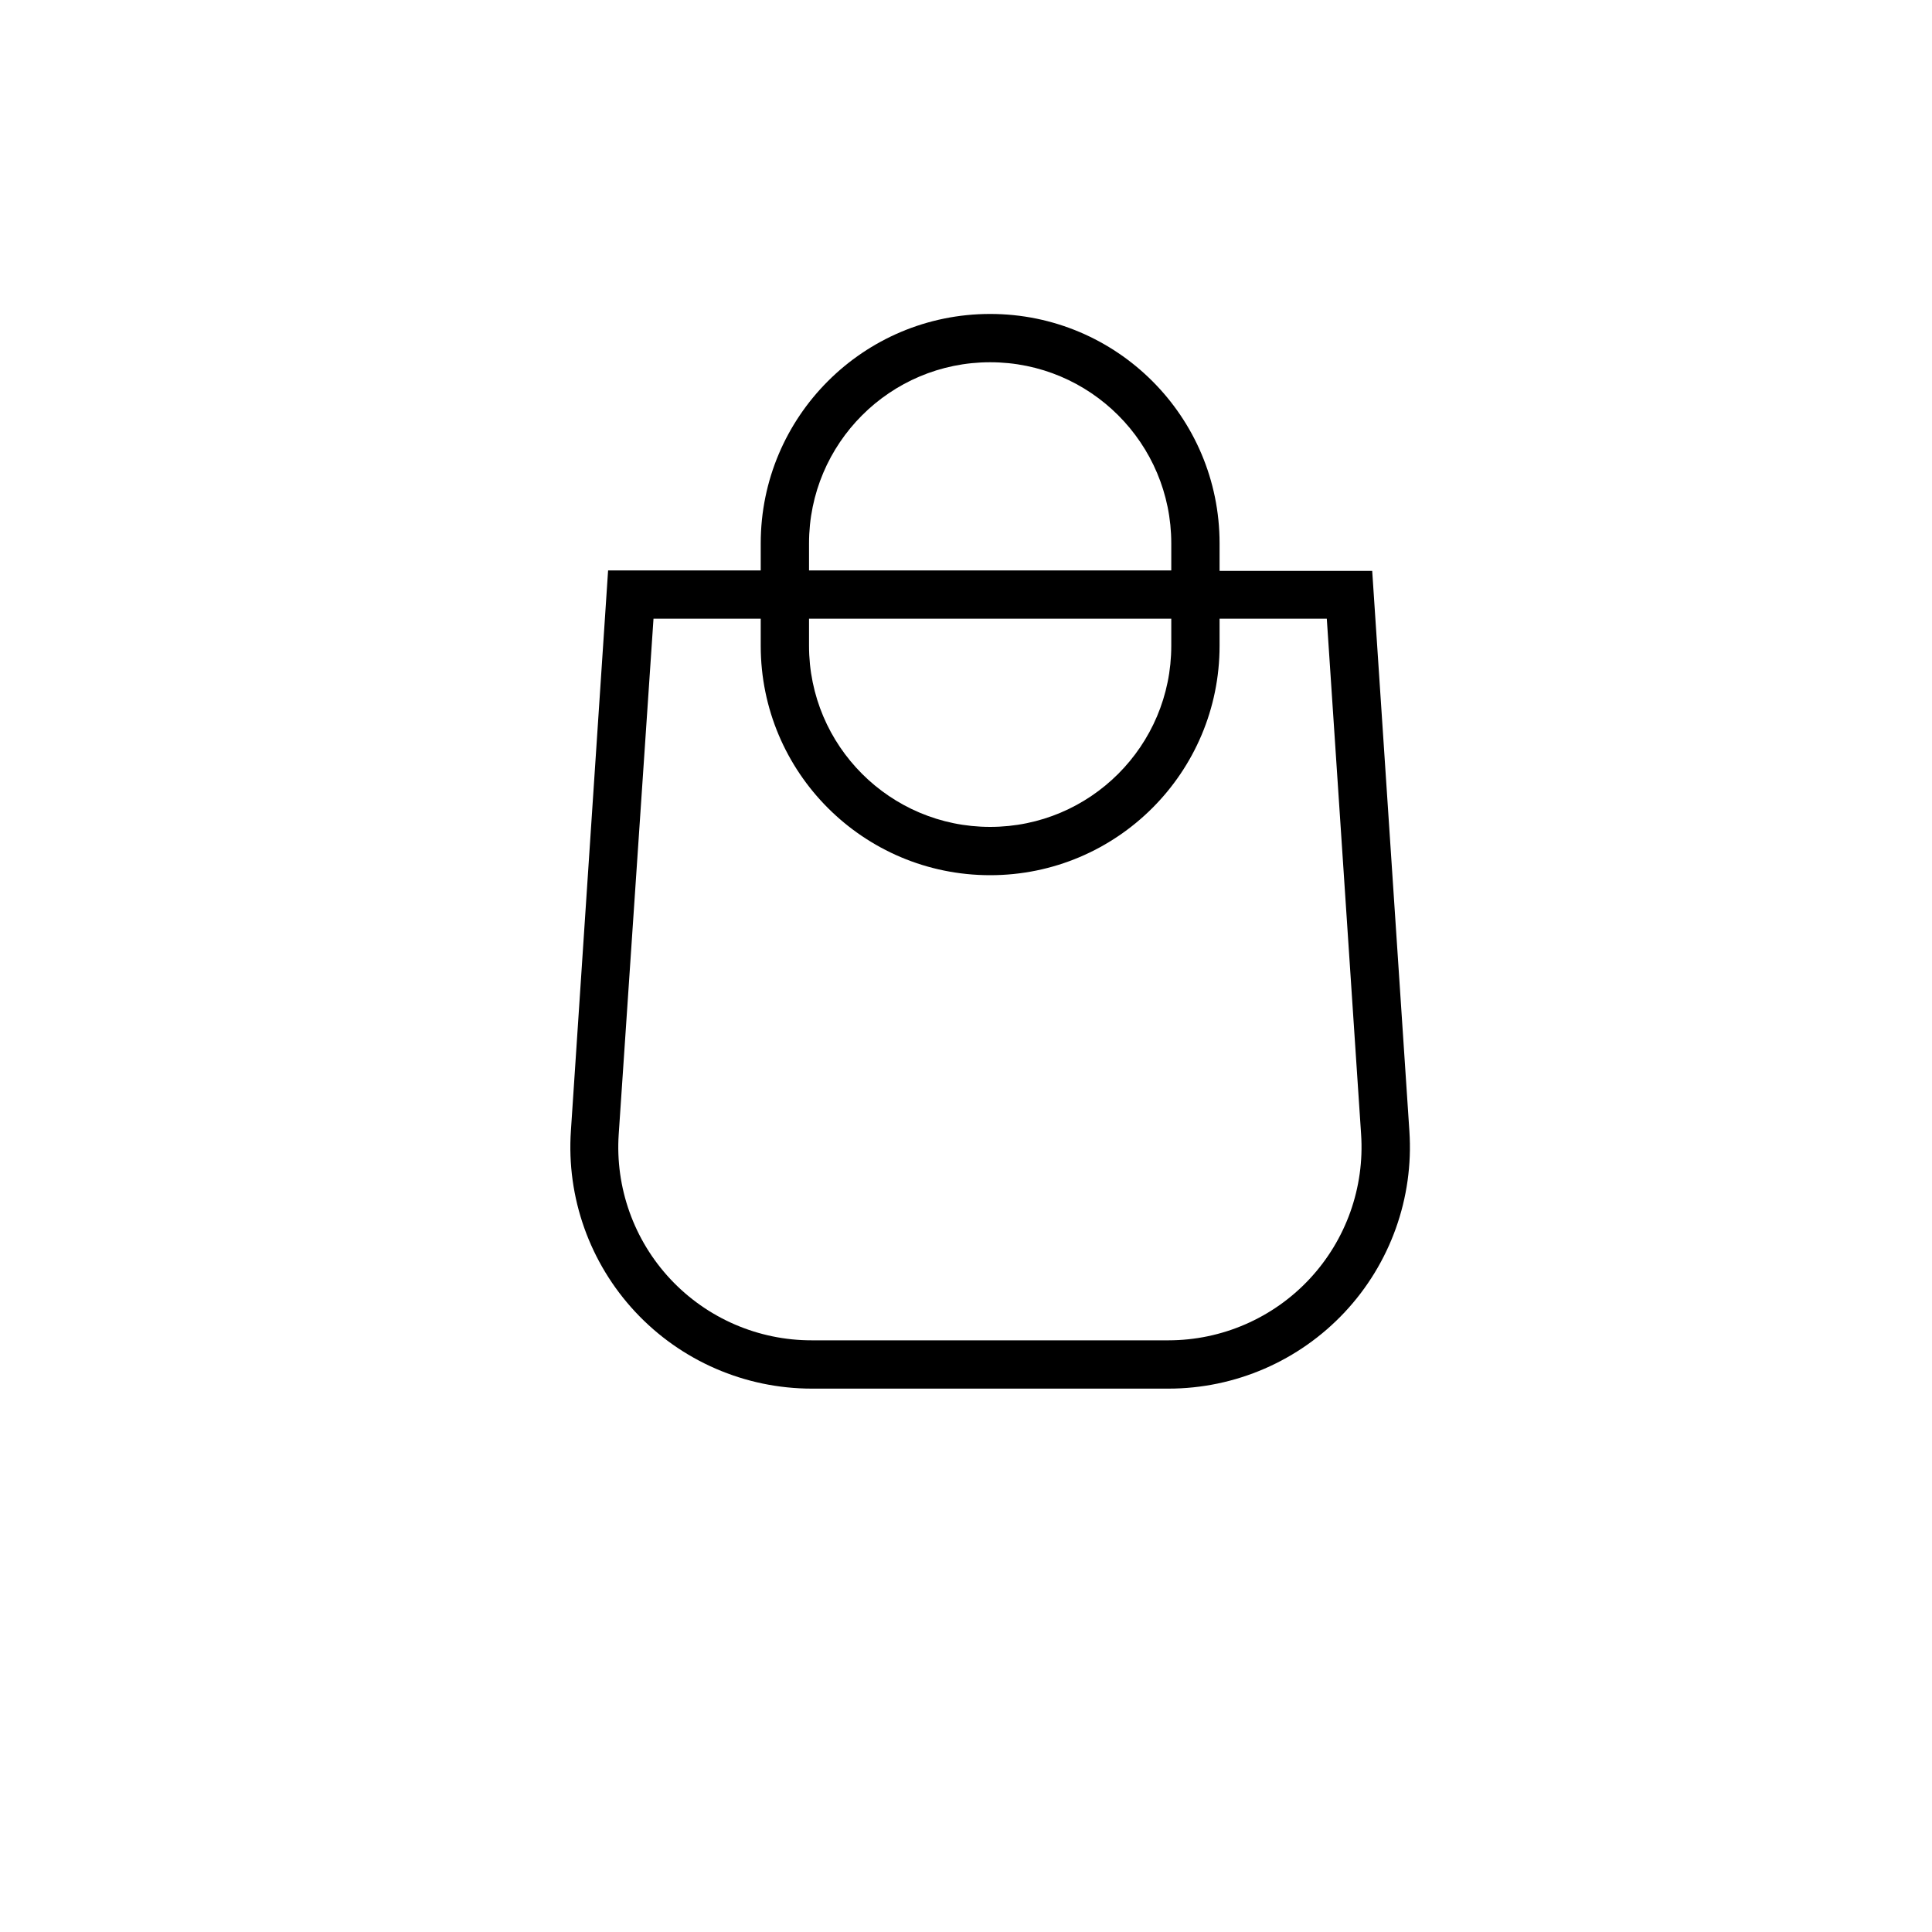
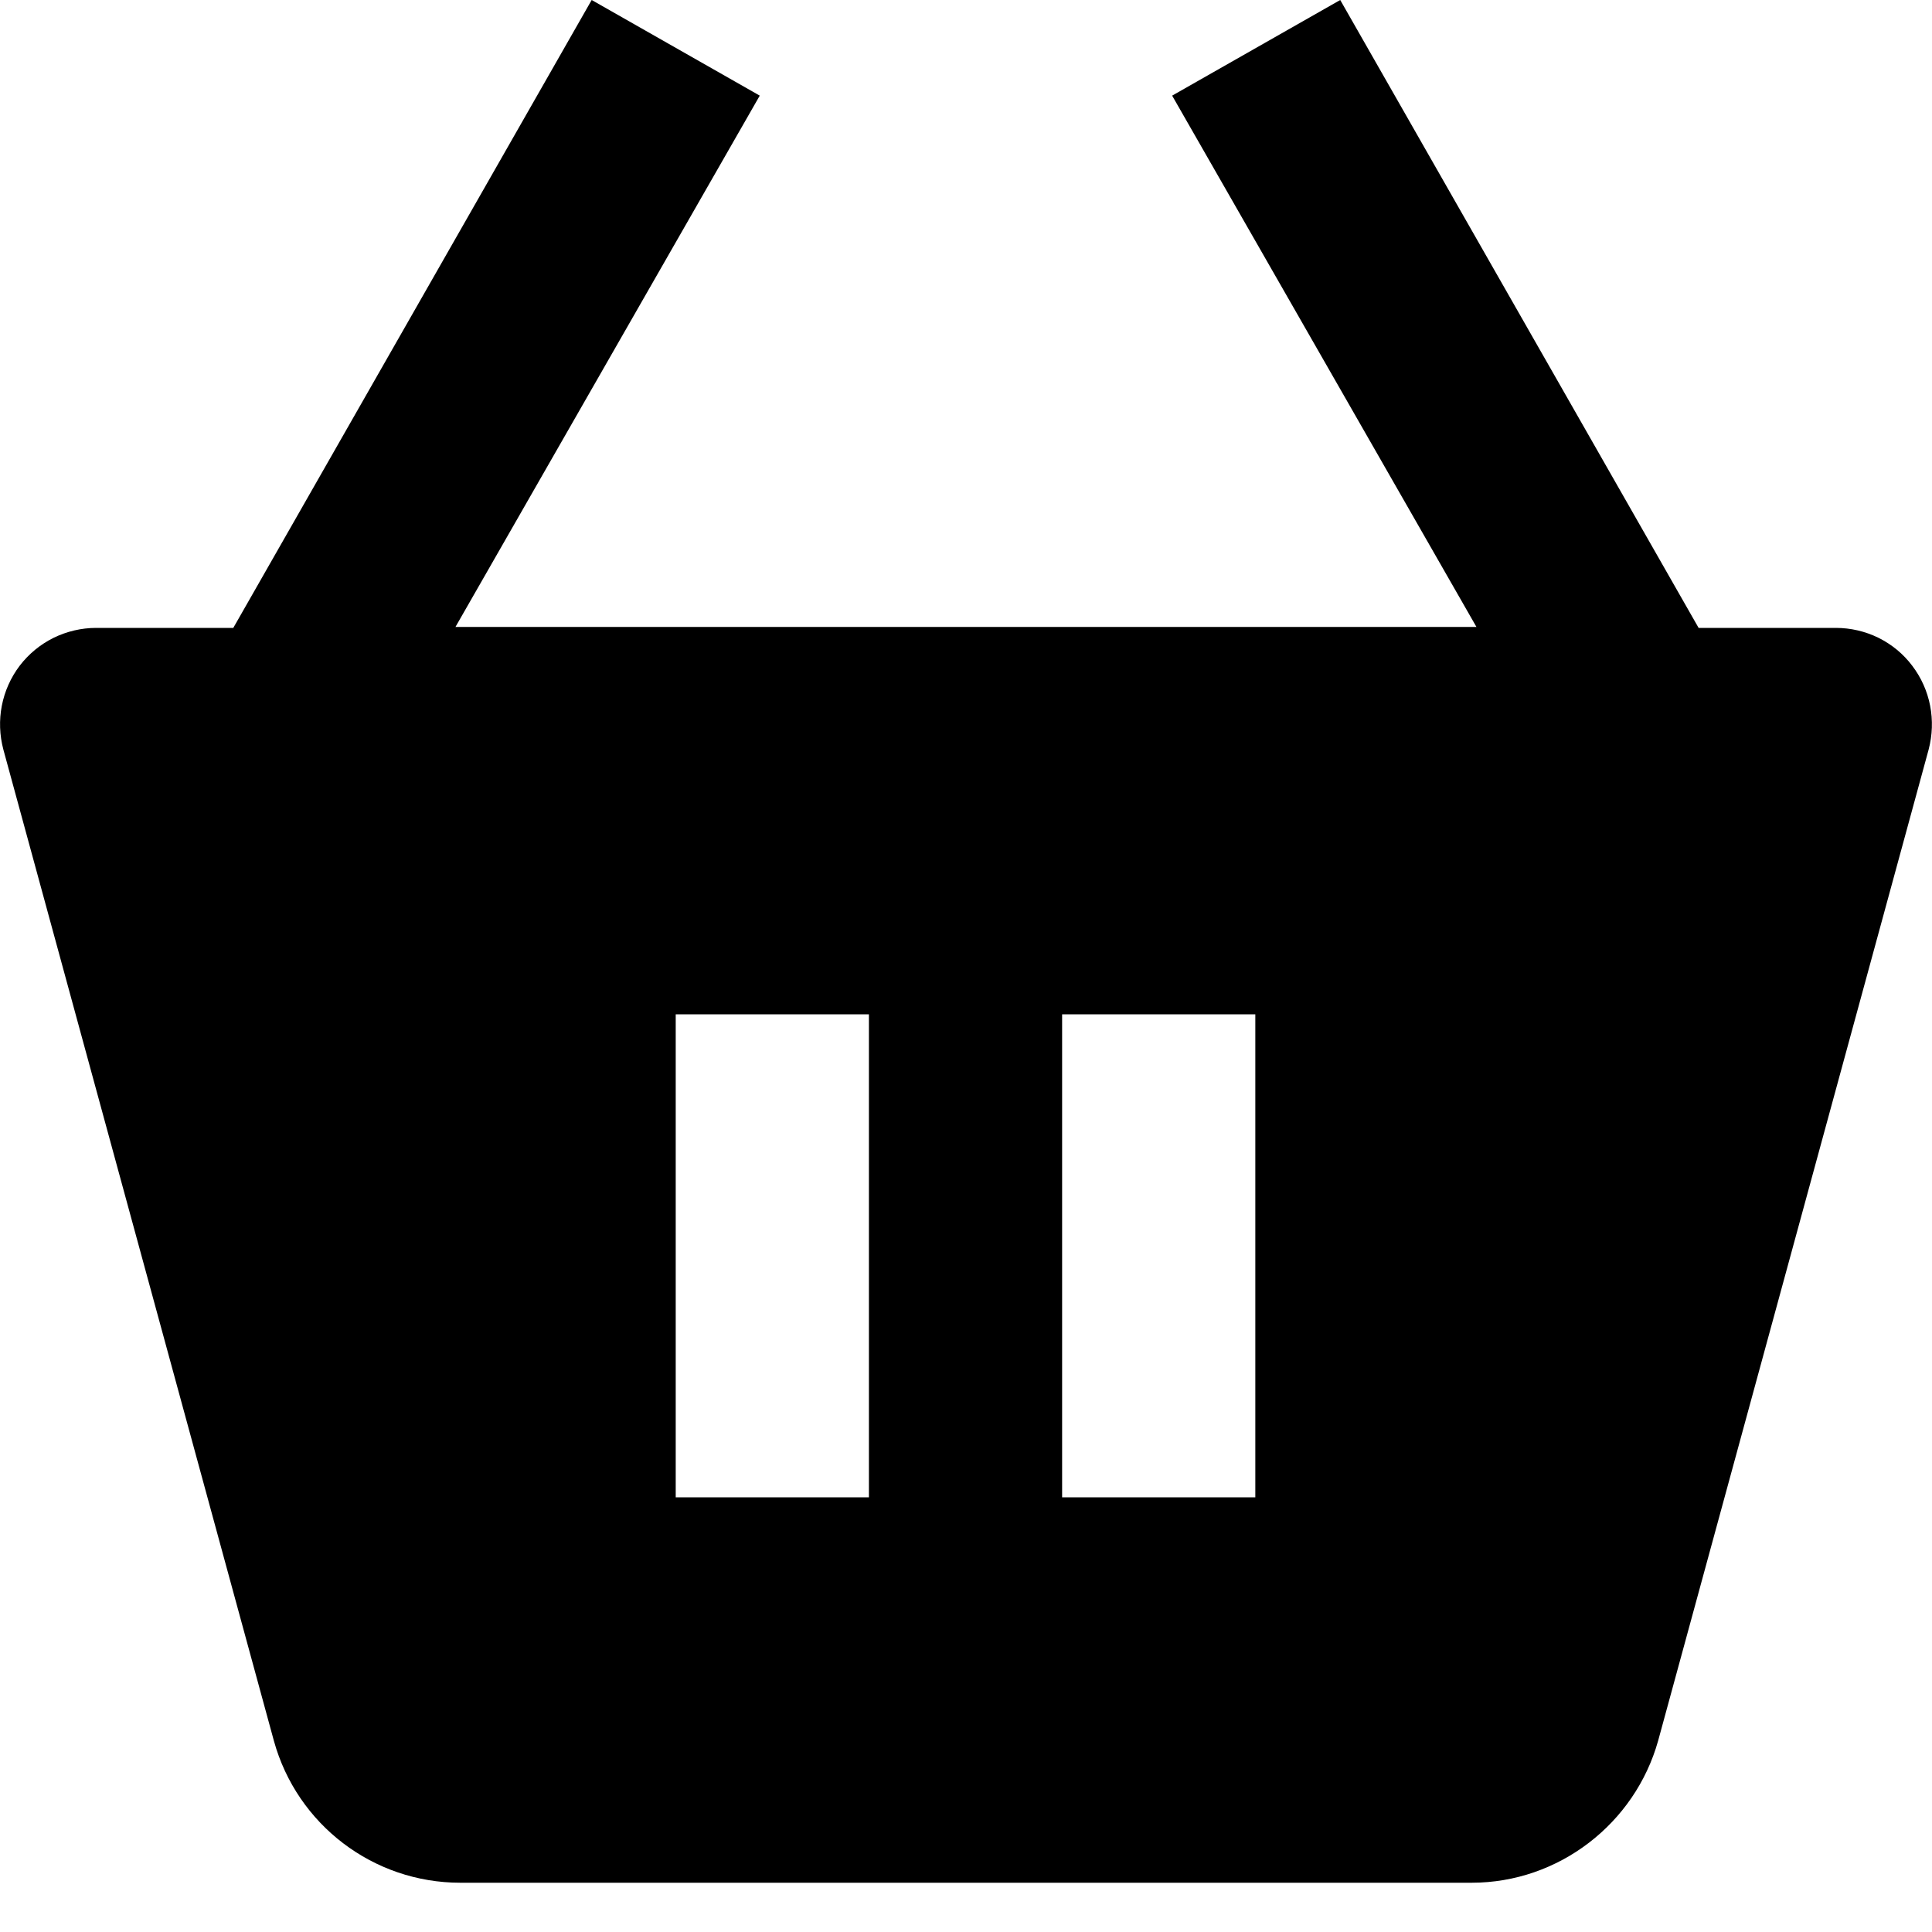
- <svg xmlns="http://www.w3.org/2000/svg" fill="none" class="icon icon-cart" viewBox="0 0 40 40">
-   <path fill="currentColor" fill-rule="evenodd" d="M20.5 6.5a4.75 4.75 0 0 0-4.75 4.75v.56h-3.16l-.77 11.6a5 5 0 0 0 4.99 5.34h7.38a5 5 0 0 0 4.99-5.33l-.77-11.6h-3.16v-.57A4.75 4.75 0 0 0 20.5 6.5m3.75 5.31v-.56a3.75 3.75 0 1 0-7.5 0v.56zm-7.5 1h7.5v.56a3.75 3.75 0 1 1-7.5 0zm-1 0v.56a4.75 4.75 0 1 0 9.5 0v-.56h2.22l.71 10.67a4 4 0 0 1-3.99 4.27h-7.38a4 4 0 0 1-4-4.27l.72-10.67z" />
+ <svg xmlns="http://www.w3.org/2000/svg" width="20" height="20" viewBox="0 0 20 20" fill="none">
+   <path d="M0.205 6.89C0.015 7.14 -0.045 7.46 0.035 7.76L2.835 18.02C3.075 18.89 3.865 19.49 4.765 19.49H15.235C16.134 19.49 16.924 18.88 17.165 18.02L19.965 7.76C20.044 7.46 19.985 7.14 19.794 6.89C19.702 6.768 19.582 6.67 19.445 6.602C19.308 6.535 19.157 6.5 19.005 6.5H17.584L13.874 0L12.134 0.99L15.284 6.49H4.715L7.865 0.99L6.125 0L2.415 6.5H0.995C0.842 6.5 0.691 6.536 0.554 6.603C0.417 6.671 0.298 6.769 0.205 6.89ZM10.995 10.5H12.995V15.5H10.995V10.5ZM6.995 10.5H8.995V15.5H6.995V10.5Z" fill="black" />
</svg>
